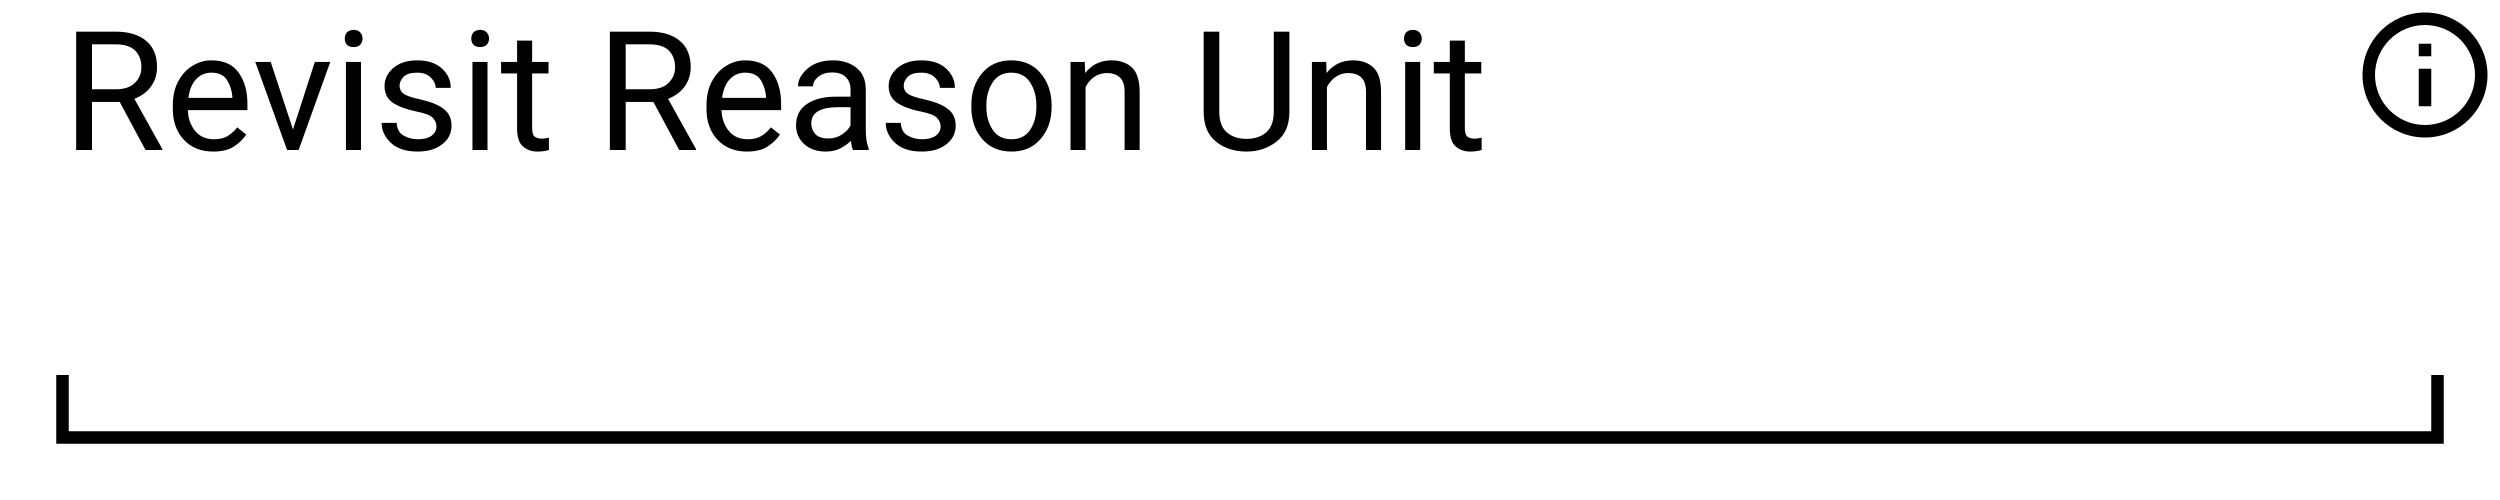
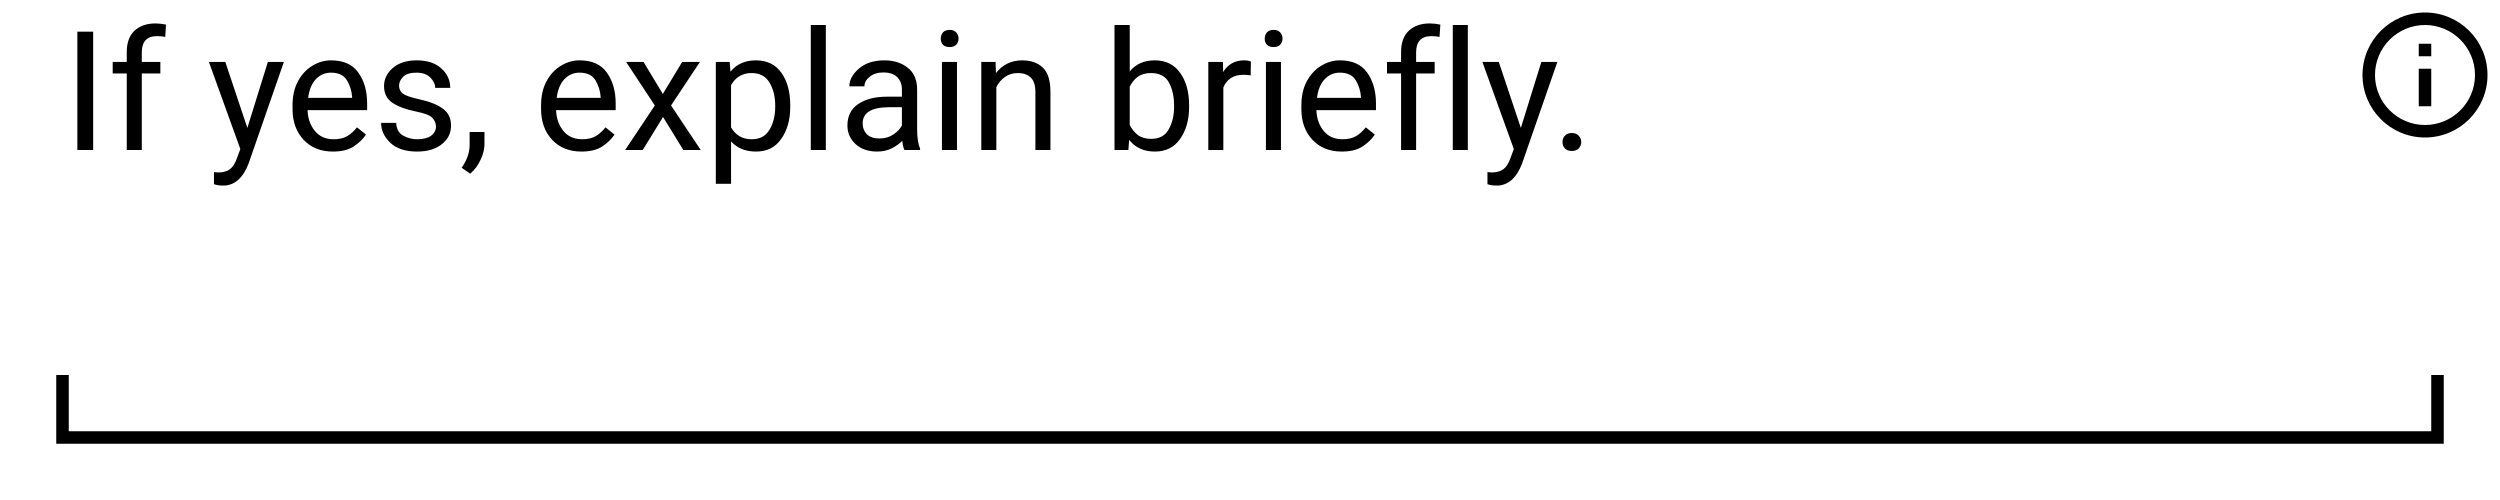
<svg xmlns="http://www.w3.org/2000/svg" width="200" height="40" version="1.1">
  <style>
@font-face {
    font-family: 'Roboto';
    src: url('/usr/share/fonts/truetype/roboto/Roboto.ttf') format('truetype');
    font-weight: normal;
    font-style: normal;
}

</style>
  <rect x="0" y="0" width="200" height="40" fill="white" stroke-width="0" />
  <path d="M 5 30 L 5 35 L 195 35 L 195 30" stroke="black" fill="white" stroke-width="1" />
-   <text x="5" y="12" font-family="Roboto" font-size="10pt" fill="black"> Revisit Reason Unit </text>
+   <text x="5" y="12" font-family="Roboto" font-size="10pt" fill="black"> If yes, explain briefly. </text>
stroke black
fill black
stroke-width 0
stroke-opacity 0
font-size 16
<g transform="translate(188,0) scale(.5)">
    <path width="20" height="20" x="160" y="4" d="M11,9H13V7H11M12,20C7.59,20 4,16.41 4,12C4,7.59 7.59,4 12,4C16.41,4 20,7.59 20,12C20,16.41 16.41,20 12,20M12,2A10,10 0 0,0 2,12A10,10 0 0,0 12,22A10,10 0 0,0 22,12A10,10 0 0,0 12,2M11,17H13V11H11V17Z" />
  </g>
</svg>
